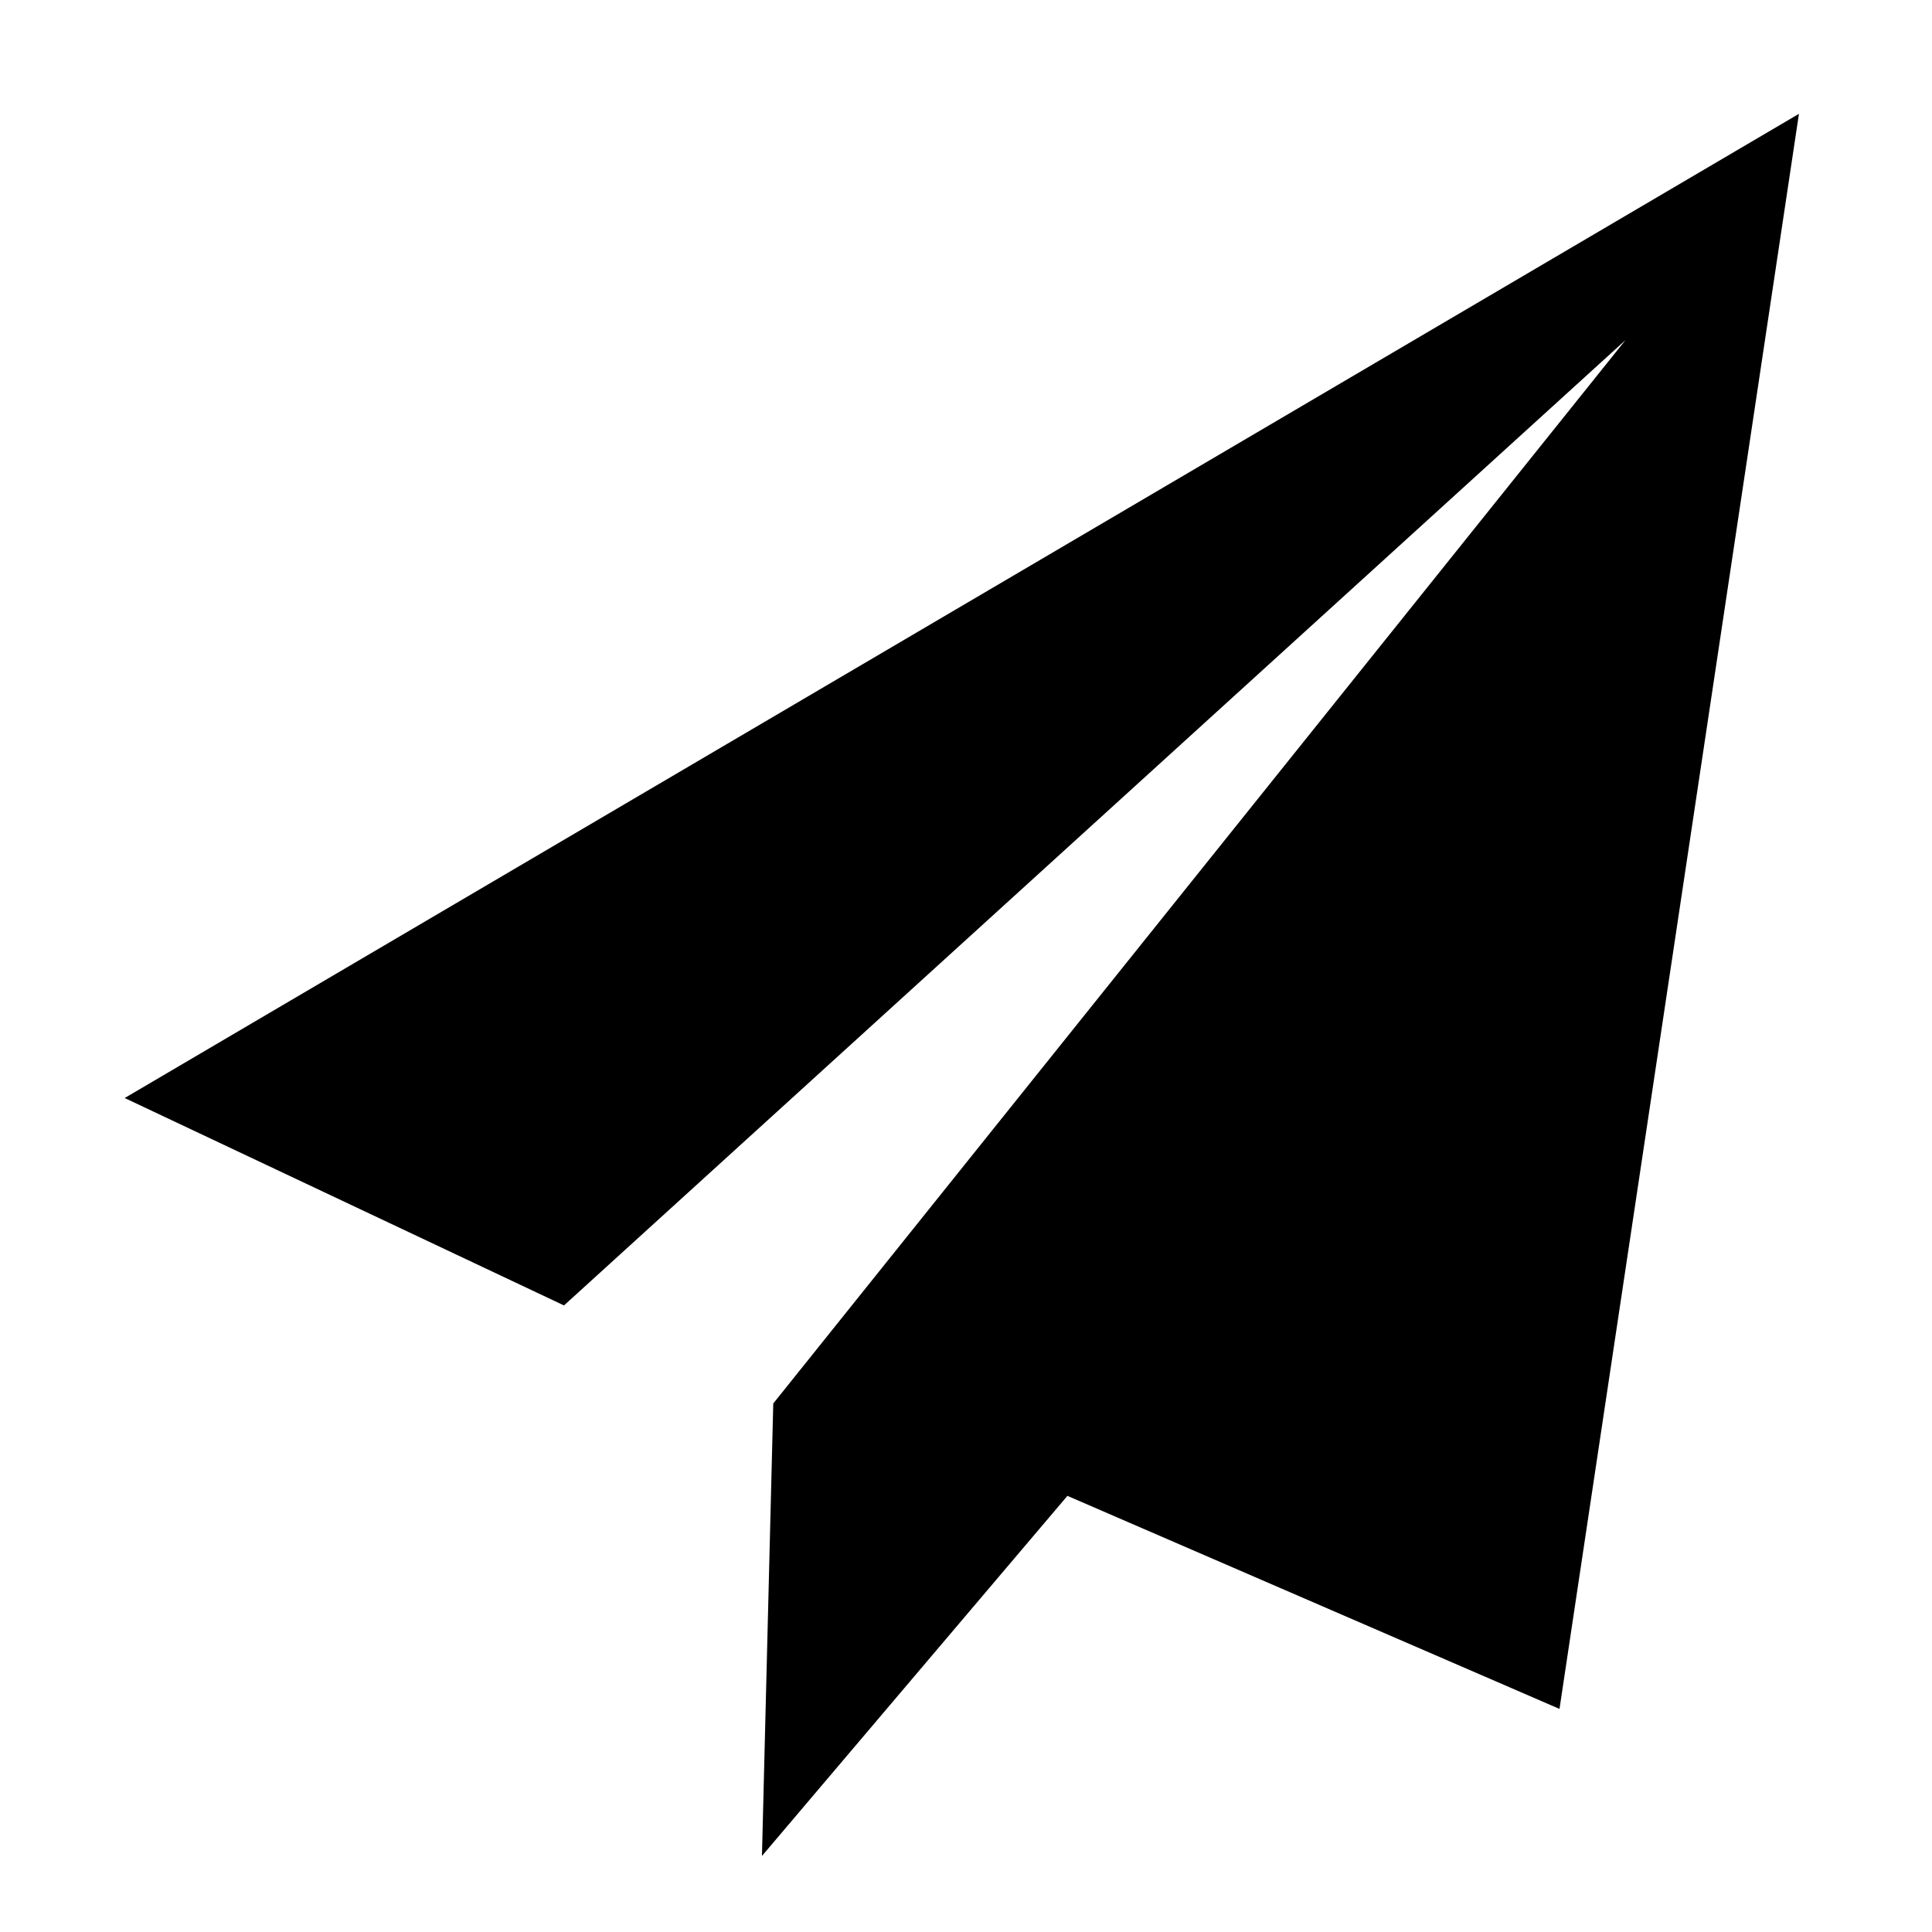
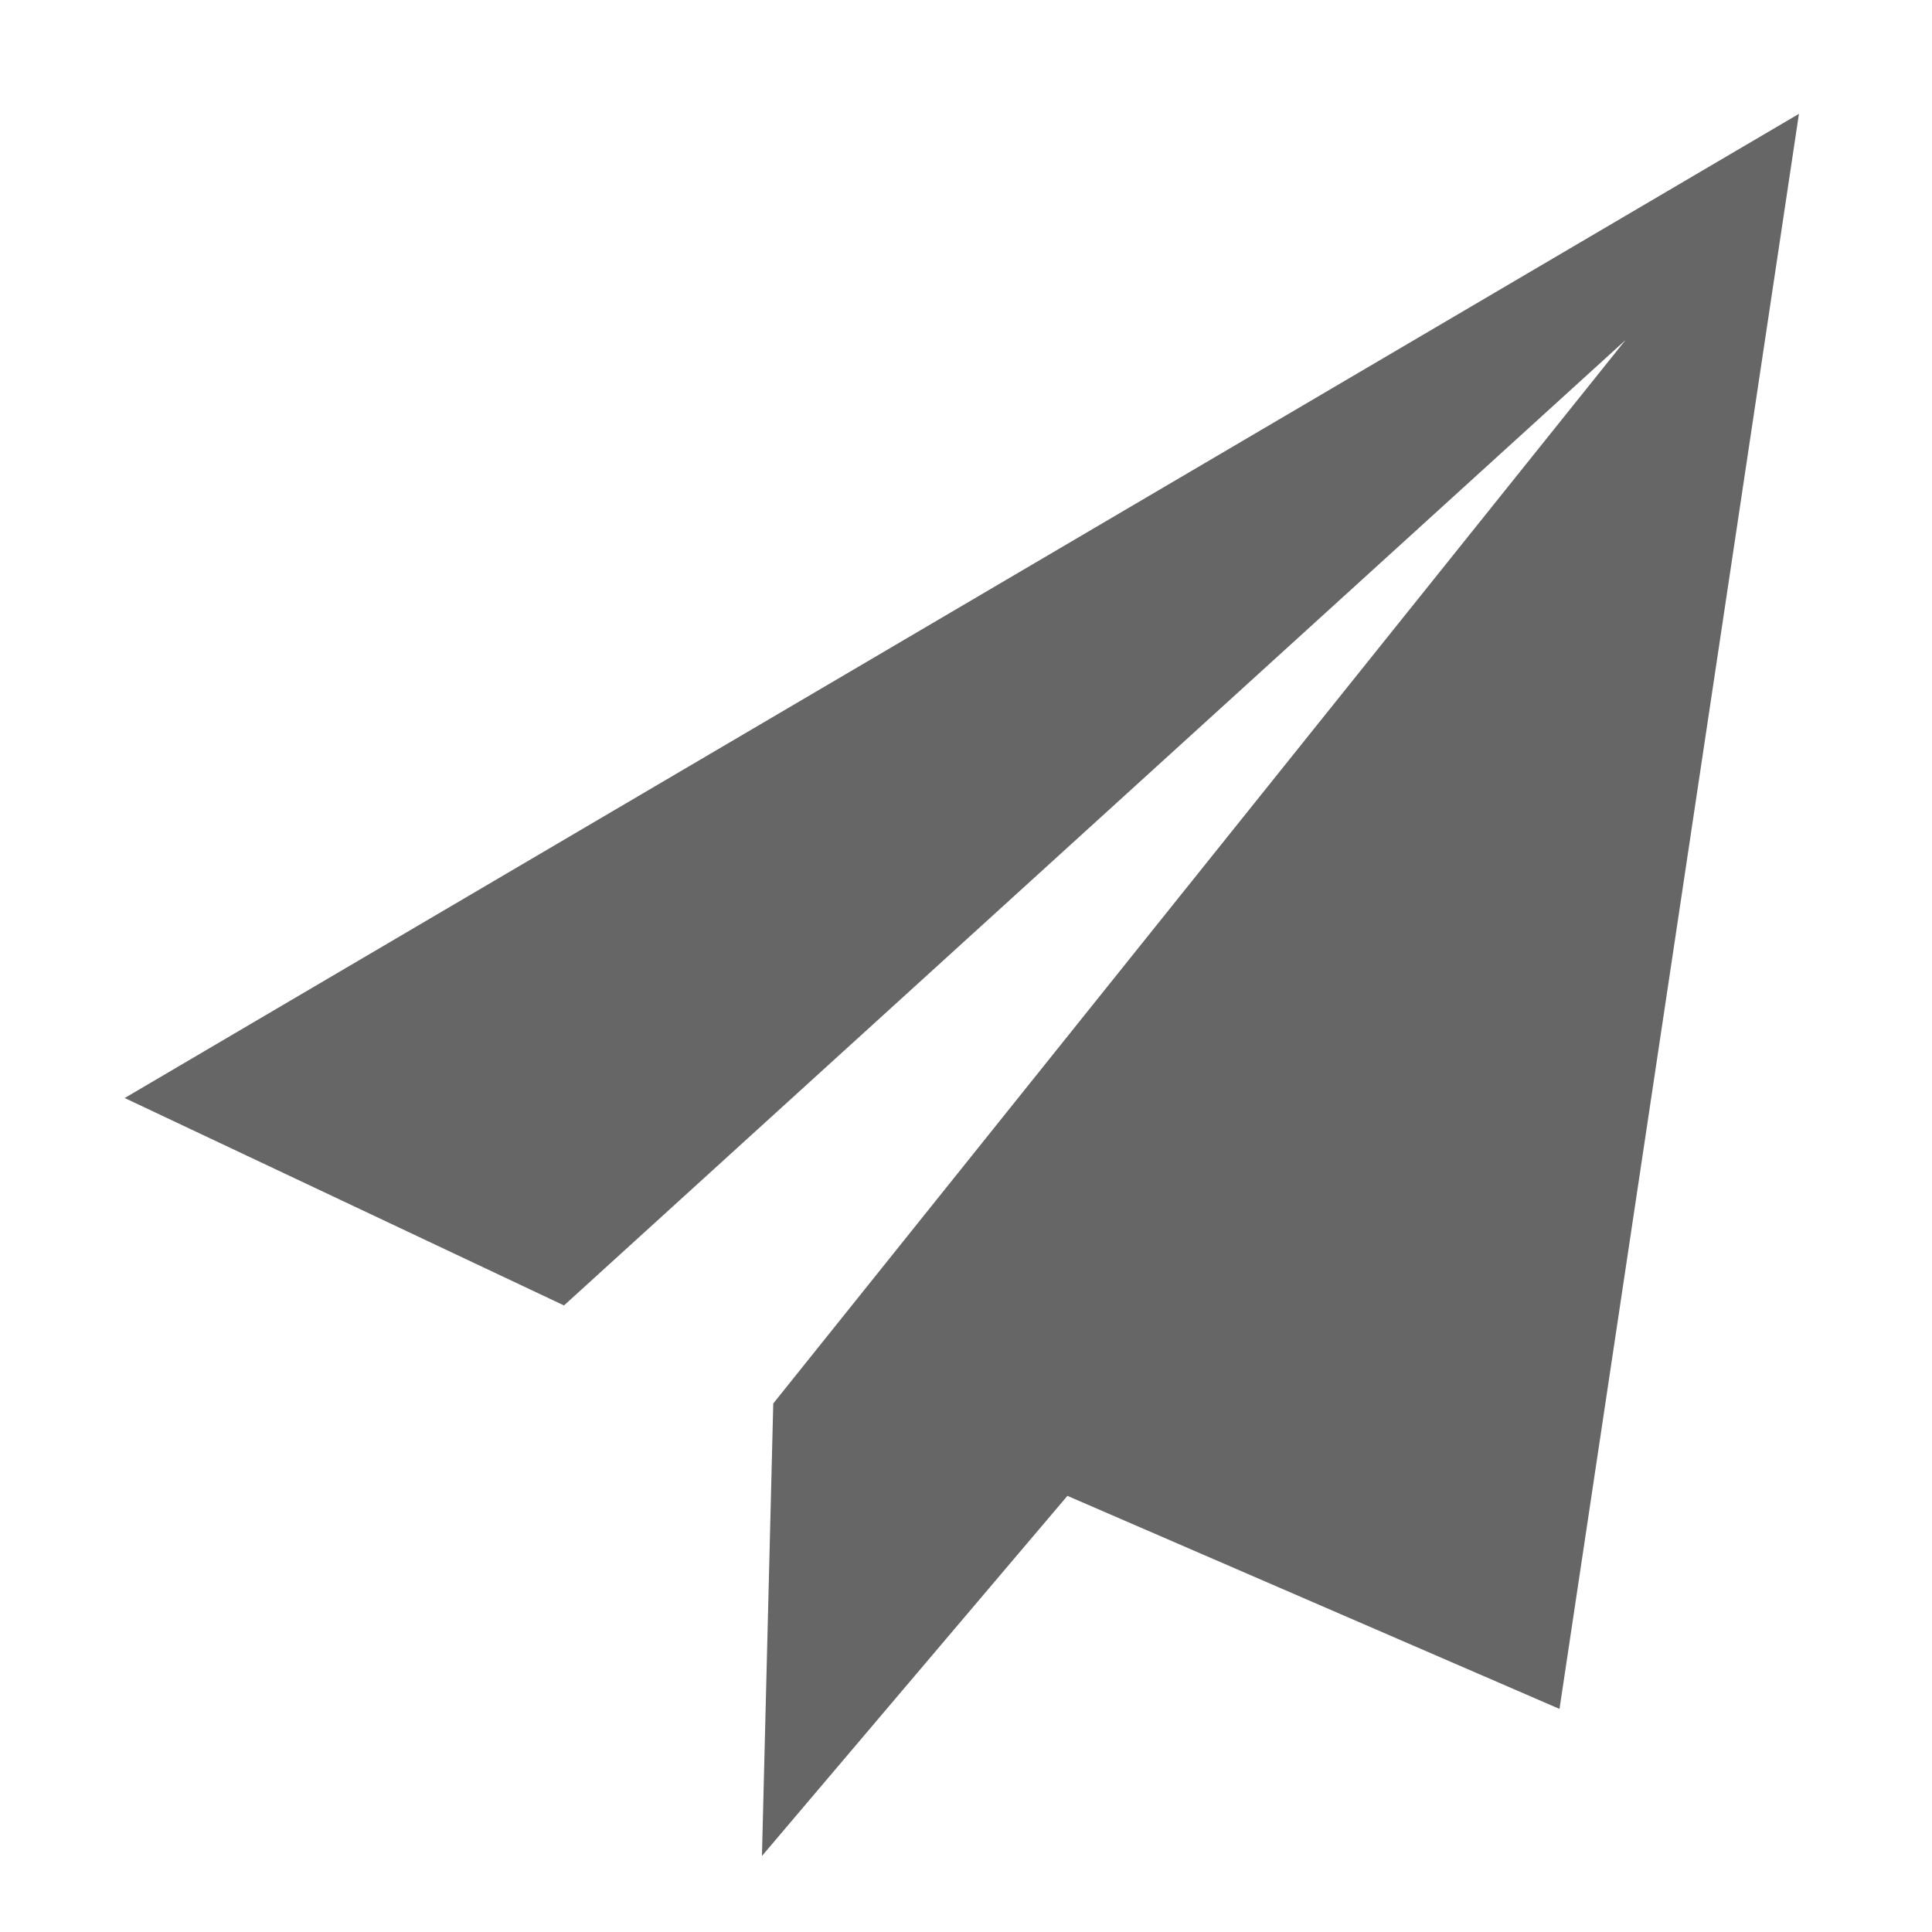
- <svg xmlns="http://www.w3.org/2000/svg" t="1653811742882" class="icon" viewBox="0 0 1024 1024" version="1.1" p-id="15235" width="32" height="32">
+ <svg xmlns="http://www.w3.org/2000/svg" t="1653892489467" class="icon" viewBox="0 0 1024 1024" version="1.1" p-id="1522" width="32" height="32">
  <defs>
    <style type="text/css" />
  </defs>
-   <path d="M565.748 792.837l260.819 112.922 126.91-845.425L66.088 581.974l232.843 109.934 562.613-511.653-451.698 563.617-5.997 239.832L565.748 792.837z" p-id="15236" />
+   <path d="M565.748 792.837l260.819 112.922 126.91-845.425L66.088 581.974l232.843 109.934 562.613-511.653-451.698 563.617-5.997 239.832L565.748 792.837z" p-id="1523" fill="#666666" />
</svg>
